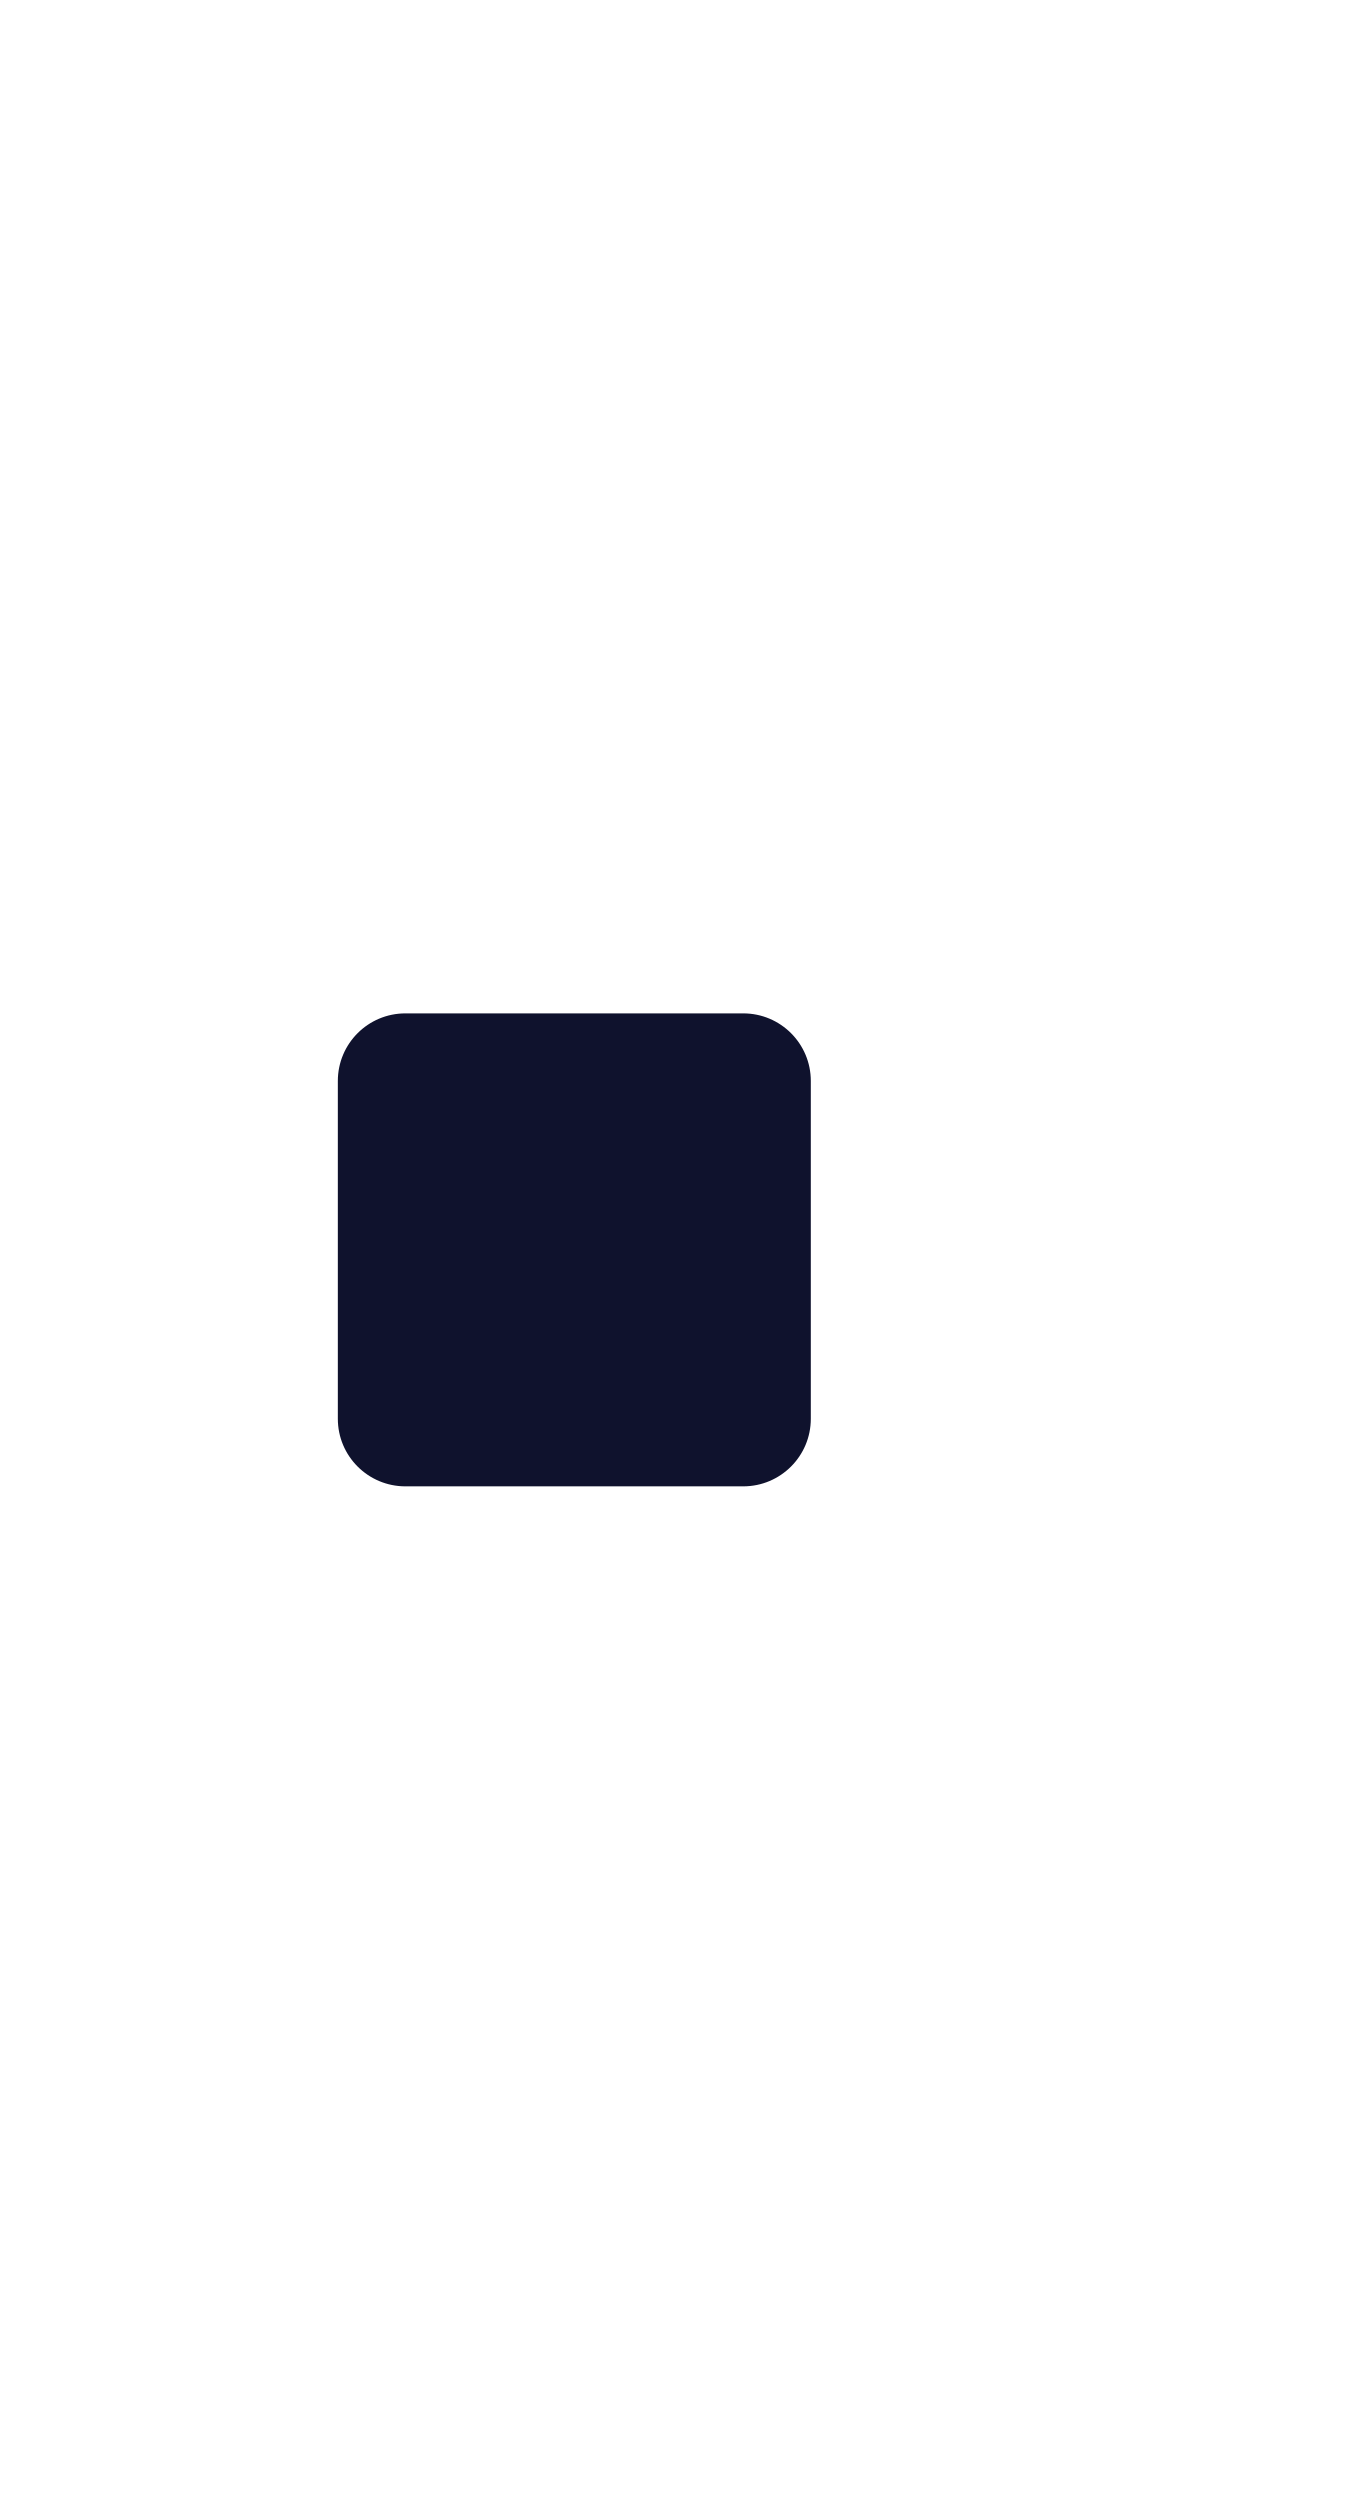
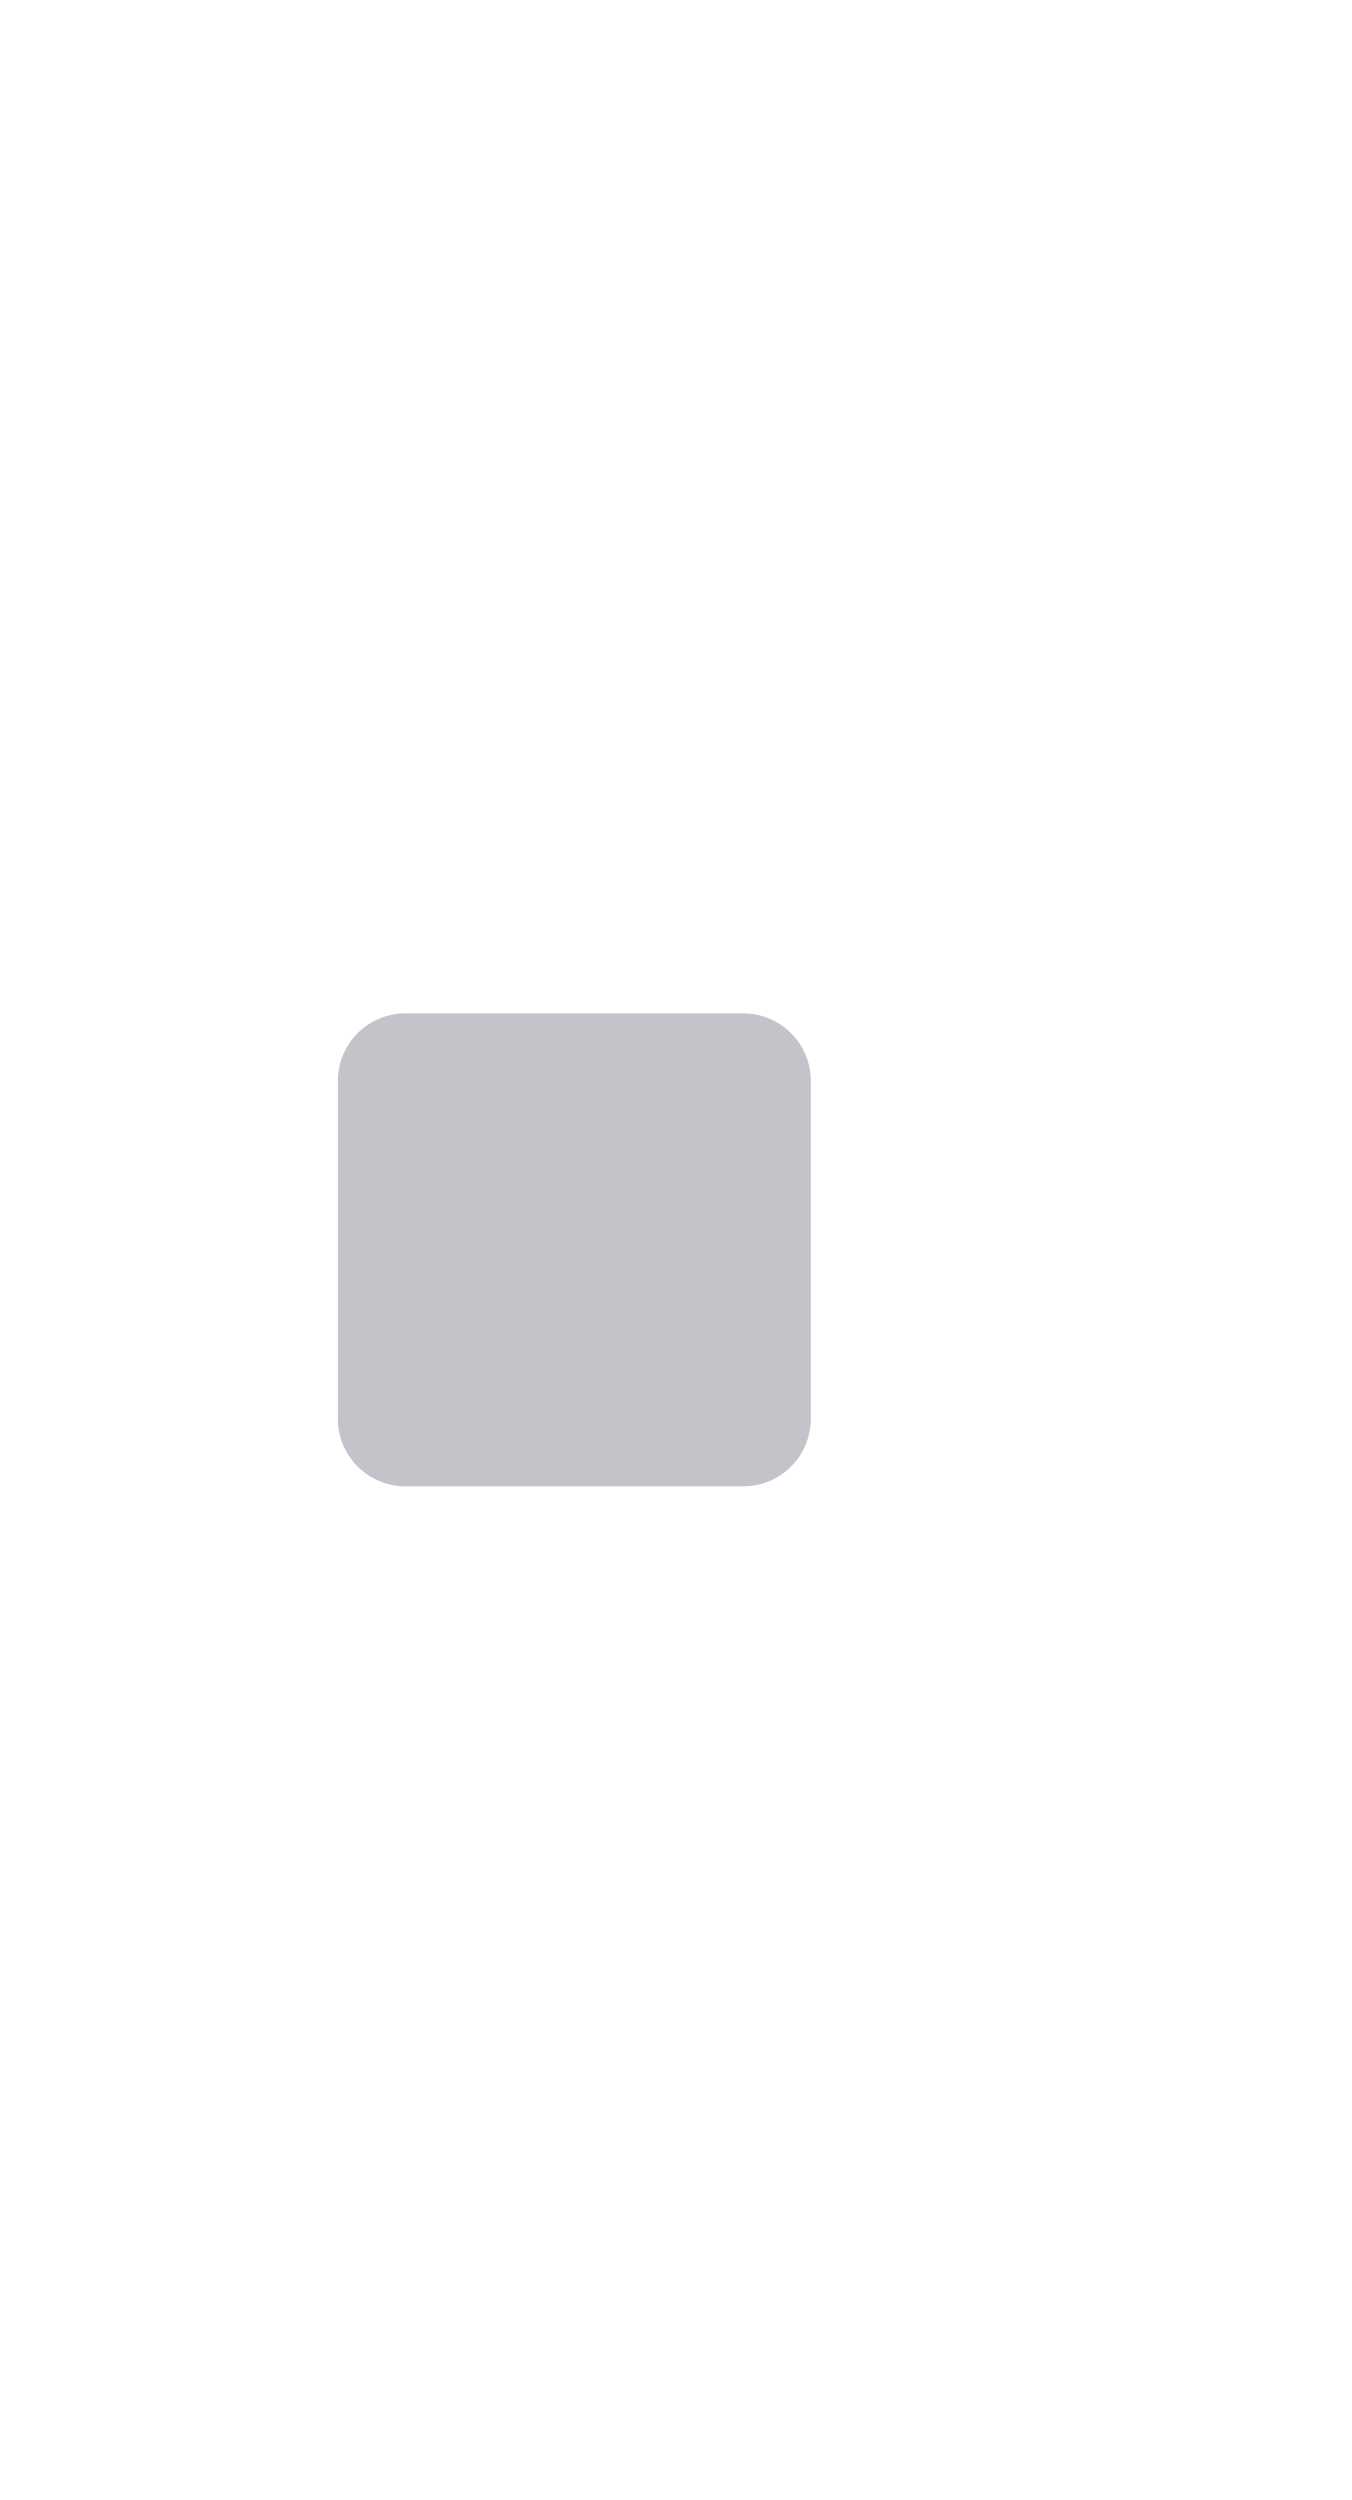
<svg xmlns="http://www.w3.org/2000/svg" width="20" height="37">
  <defs>
    <clipPath>
      <rect y="1015.36" x="20" height="37" width="20" opacity="0.12" fill="#2e2e4f" color="#c3c3ca" />
    </clipPath>
    <clipPath>
      <rect width="10" height="19" x="20" y="1033.36" opacity="0.12" fill="#2e2e4f" color="#c3c3ca" />
    </clipPath>
    <clipPath>
      <rect width="20" height="37" x="20" y="1015.36" opacity="0.12" fill="#2e2e4f" color="#c3c3ca" />
    </clipPath>
  </defs>
  <g transform="translate(0,-1015.362)">
-     <rect width="7" height="7" x="5" y="1030.36" rx="1" fill="#0F122D" />
+     <rect width="7" height="7" x="5" y="1030.36" rx="1" fill="#c3c3ca" />
  </g>
</svg>
